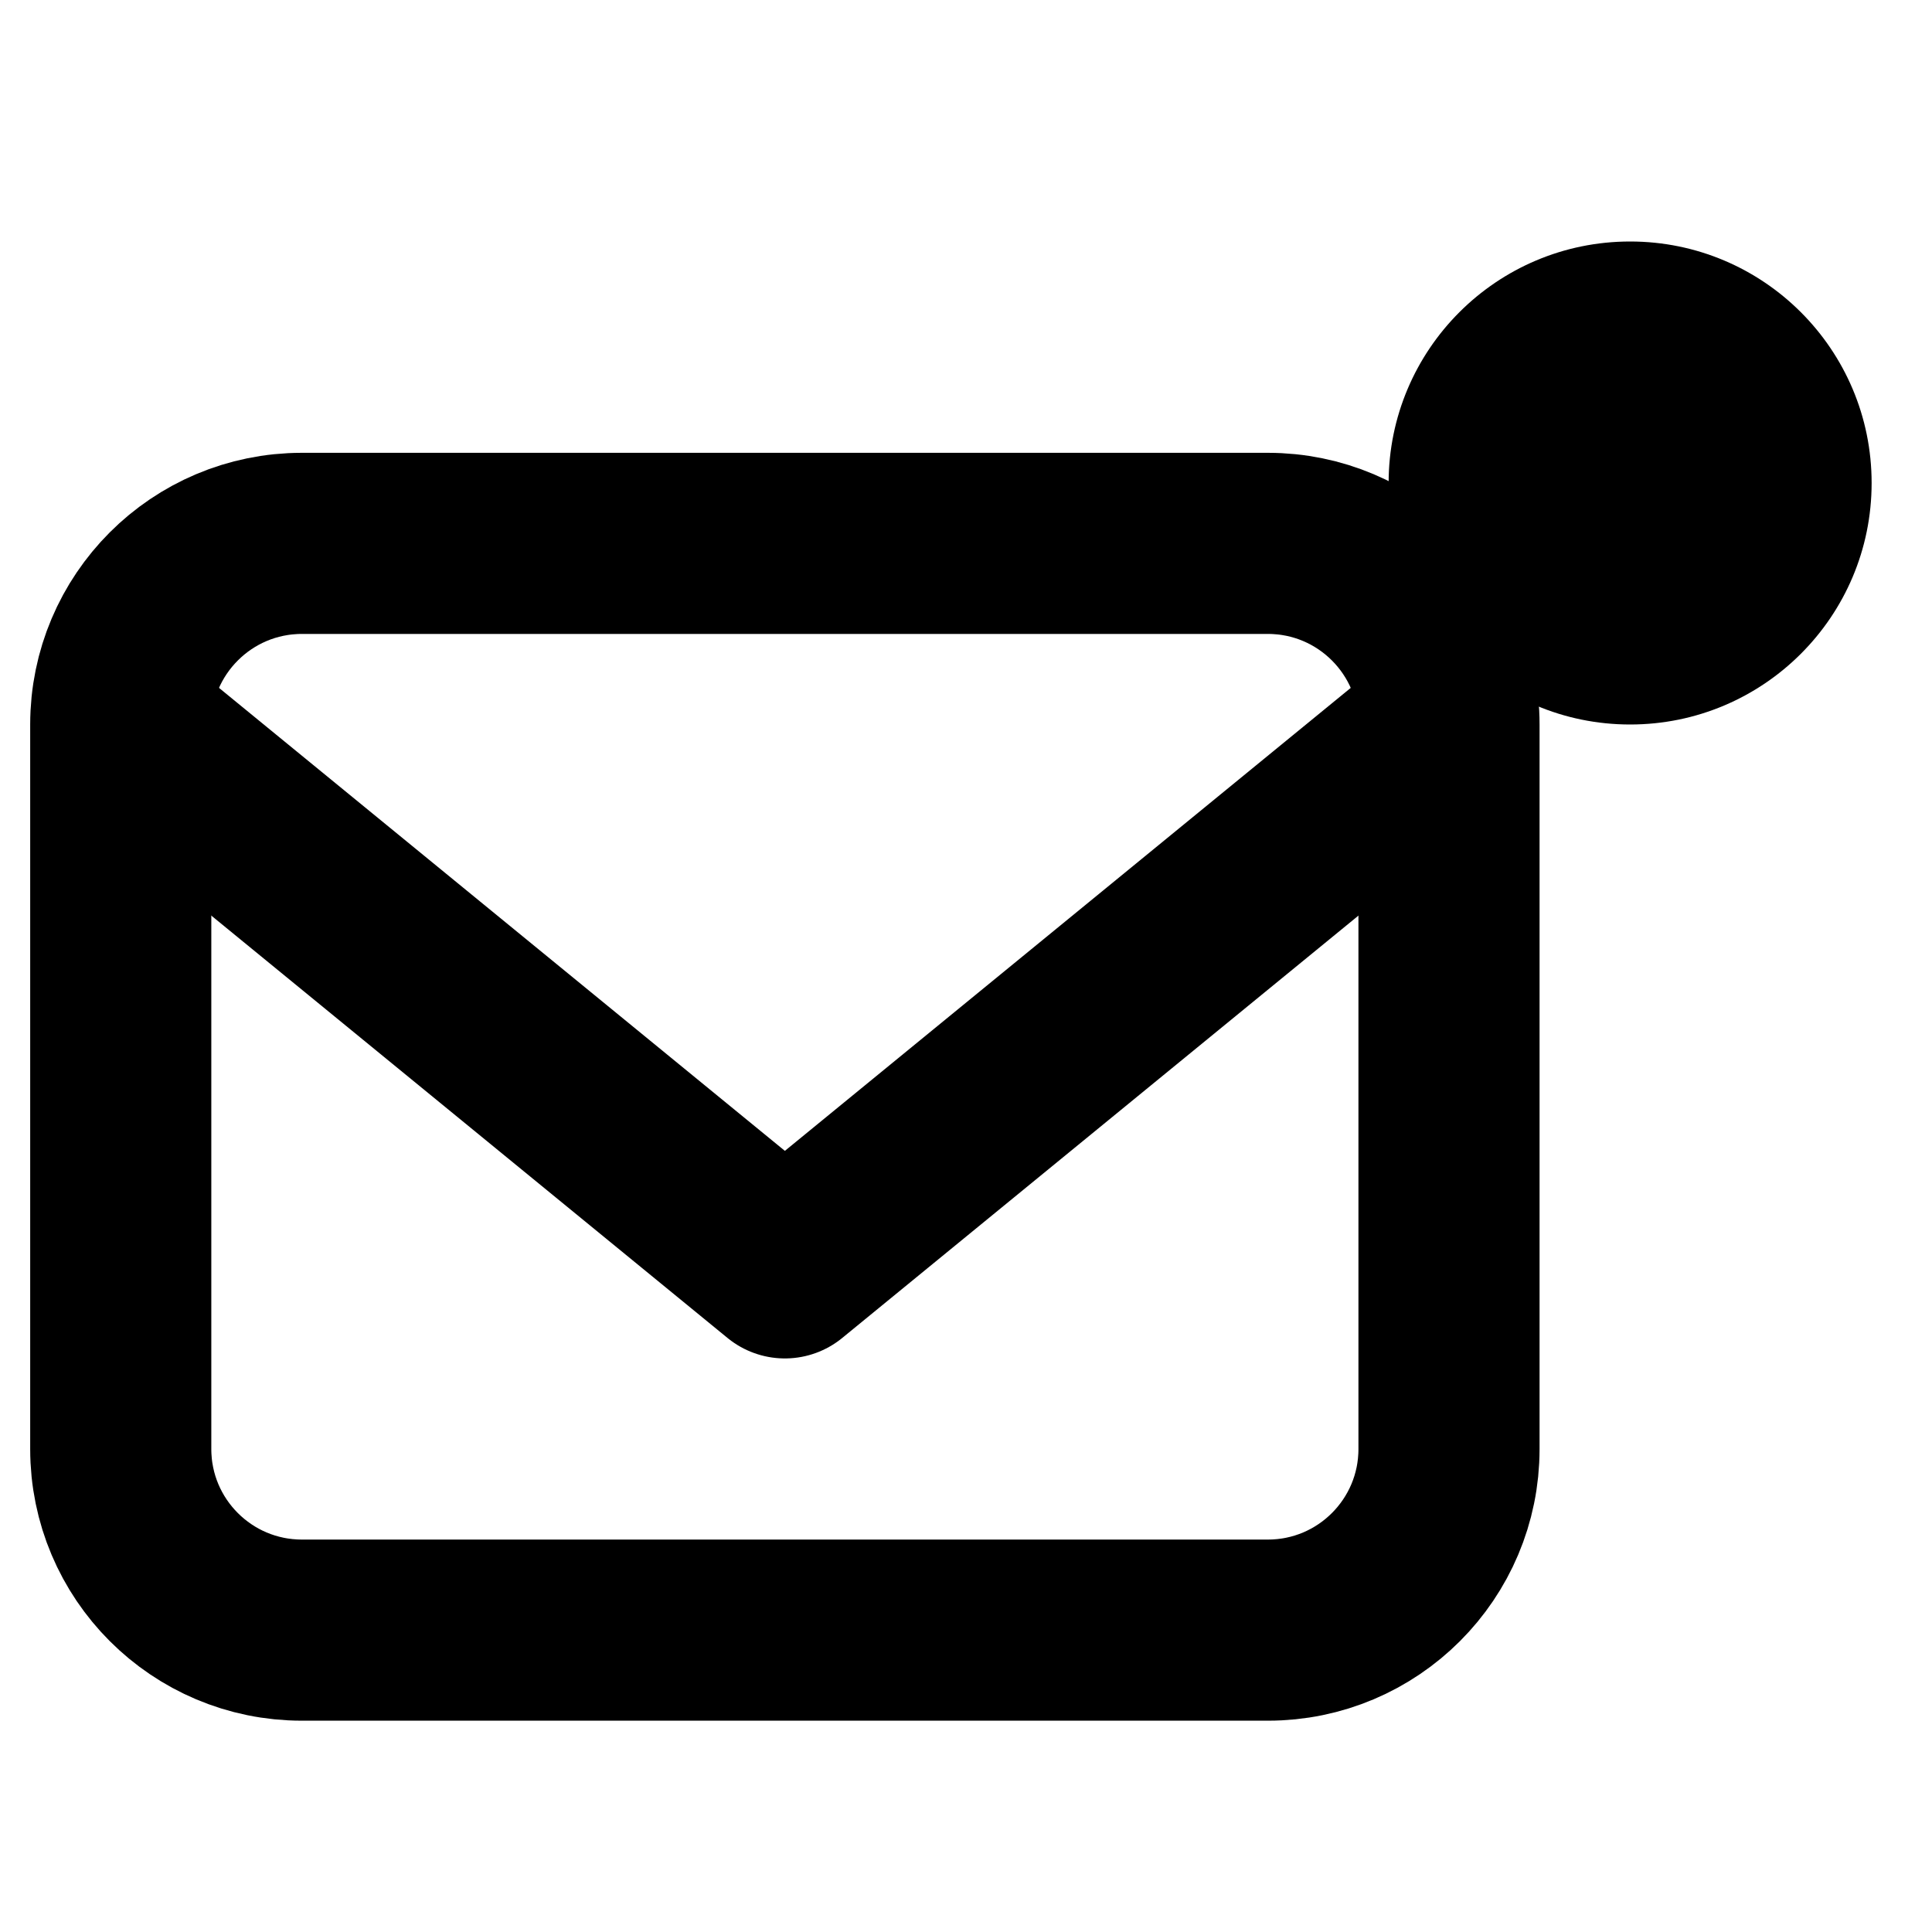
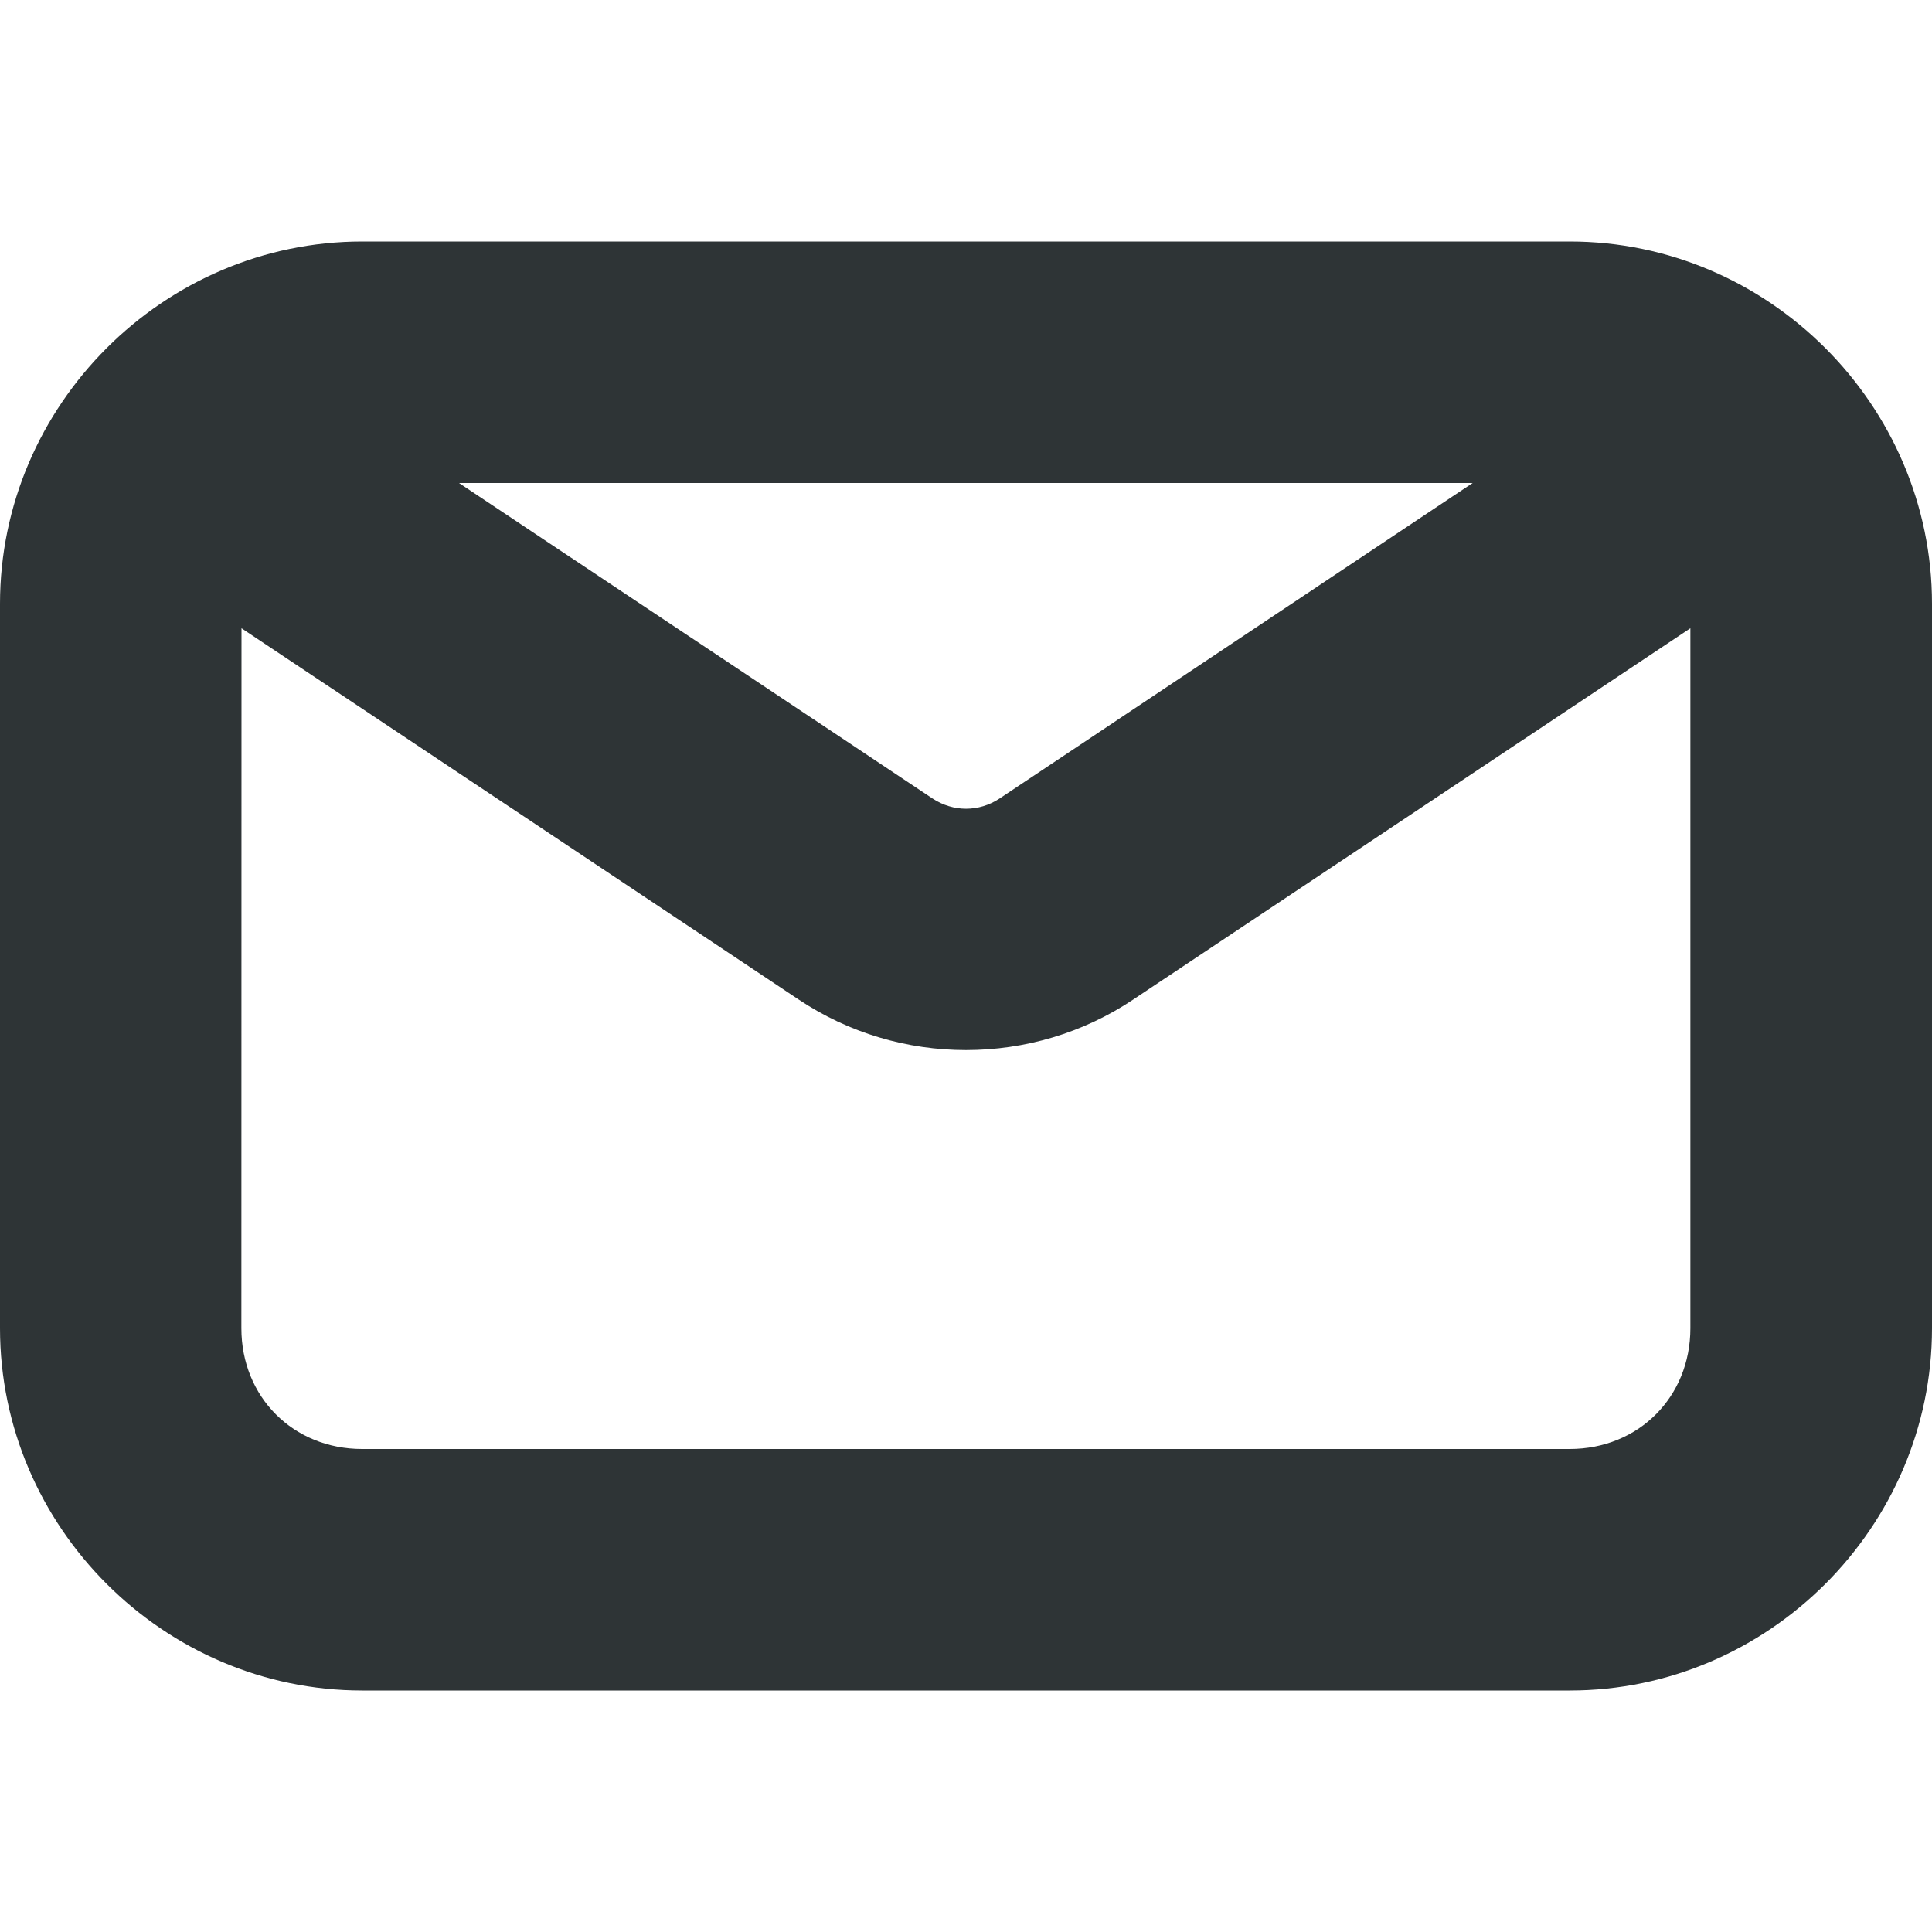
- <svg xmlns="http://www.w3.org/2000/svg" width="16" height="16" viewBox="0 0 16 16">
-   <rect x="1" y="4.5" width="11" height="9" rx="1.5" fill="none" stroke="currentColor" stroke-width="1.5" />
-   <path fill="none" stroke="currentColor" stroke-width="1.5" stroke-linejoin="round" d="M1 6l5.5 4.5L12 6" />
-   <circle cx="13.5" cy="4" r="2" fill="currentColor" />
+ <svg xmlns="http://www.w3.org/2000/svg" height="16px" viewBox="0 0 16 16" width="16px">
+   <path d="m 3 2 c -1.645 0 -3 1.355 -3 3 v 6 c 0 1.645 1.355 3 3 3 h 10 c 1.645 0 3 -1.355 3 -3 v -6 c 0 -1.645 -1.355 -3 -3 -3 z m 0.801 2 h 8.395 l -3.918 2.613 c -0.172 0.113 -0.383 0.113 -0.555 0 z m -1.801 1.203 l 4.613 3.074 c 0.836 0.559 1.938 0.559 2.773 0 l 4.613 -3.074 v 5.797 c 0 0.57 -0.43 1 -1 1 h -10 c -0.57 0 -1 -0.43 -1 -1 z m 0 0" fill="#2e3436" />
</svg>
